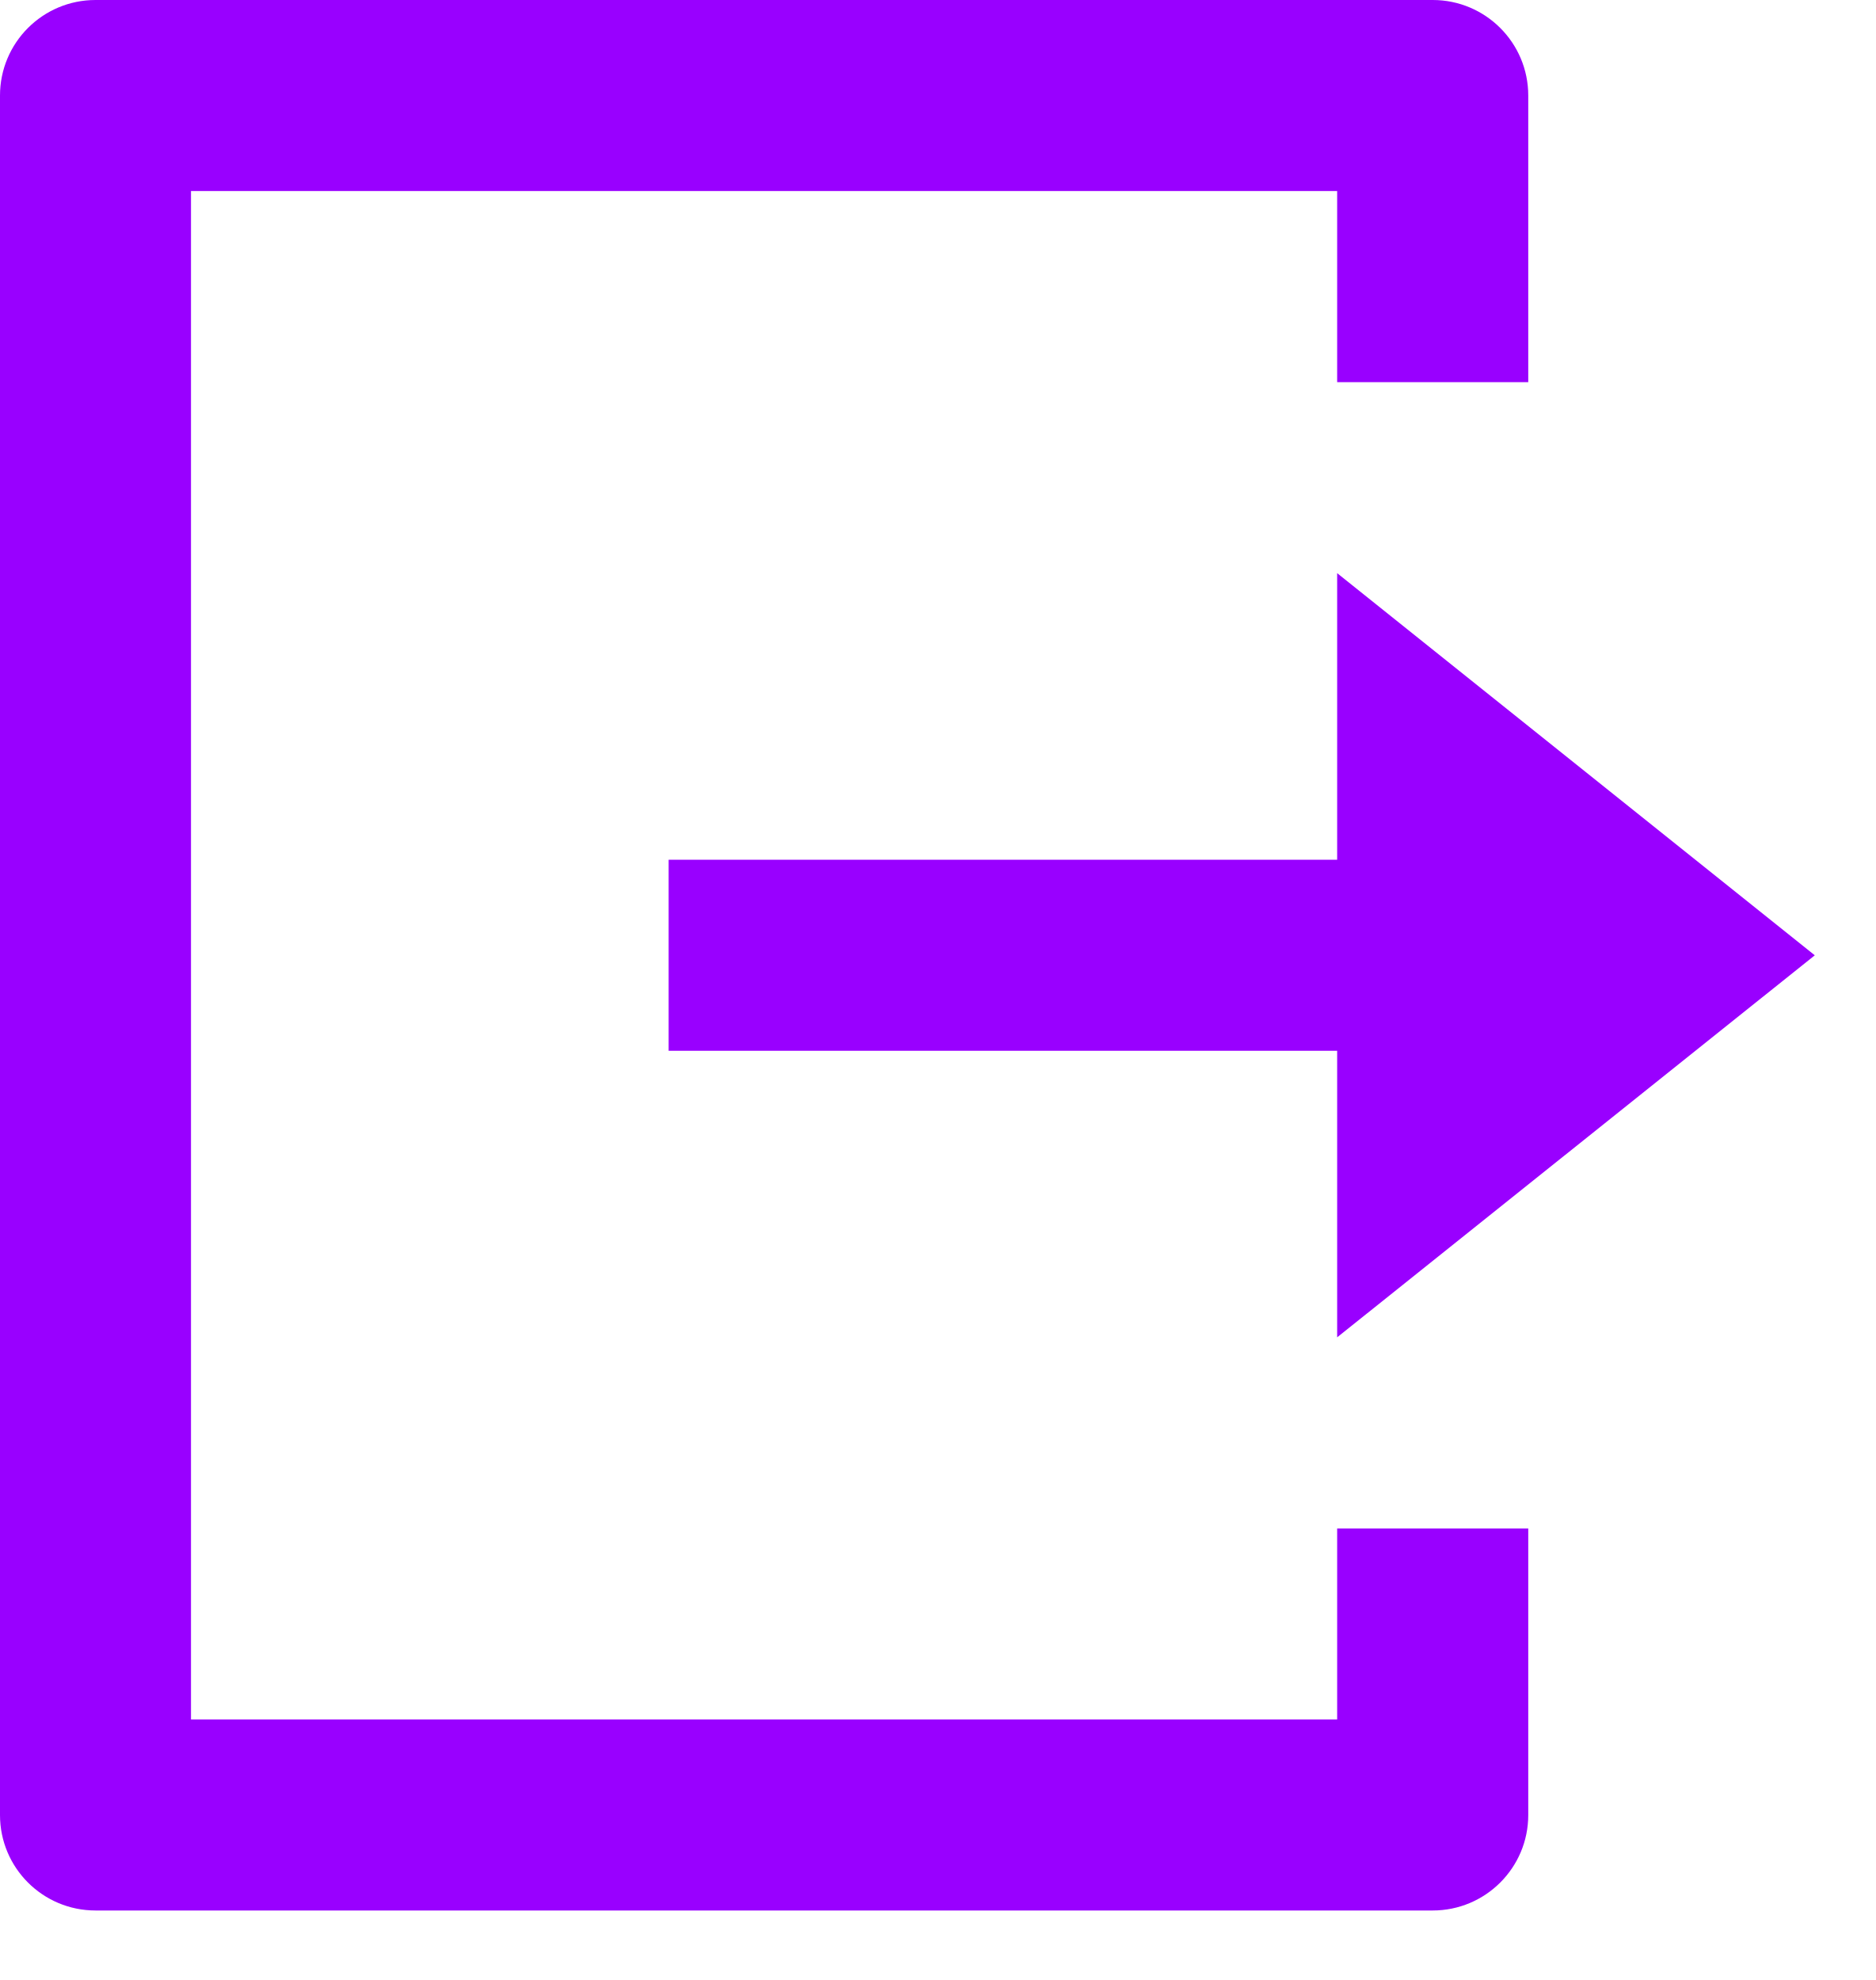
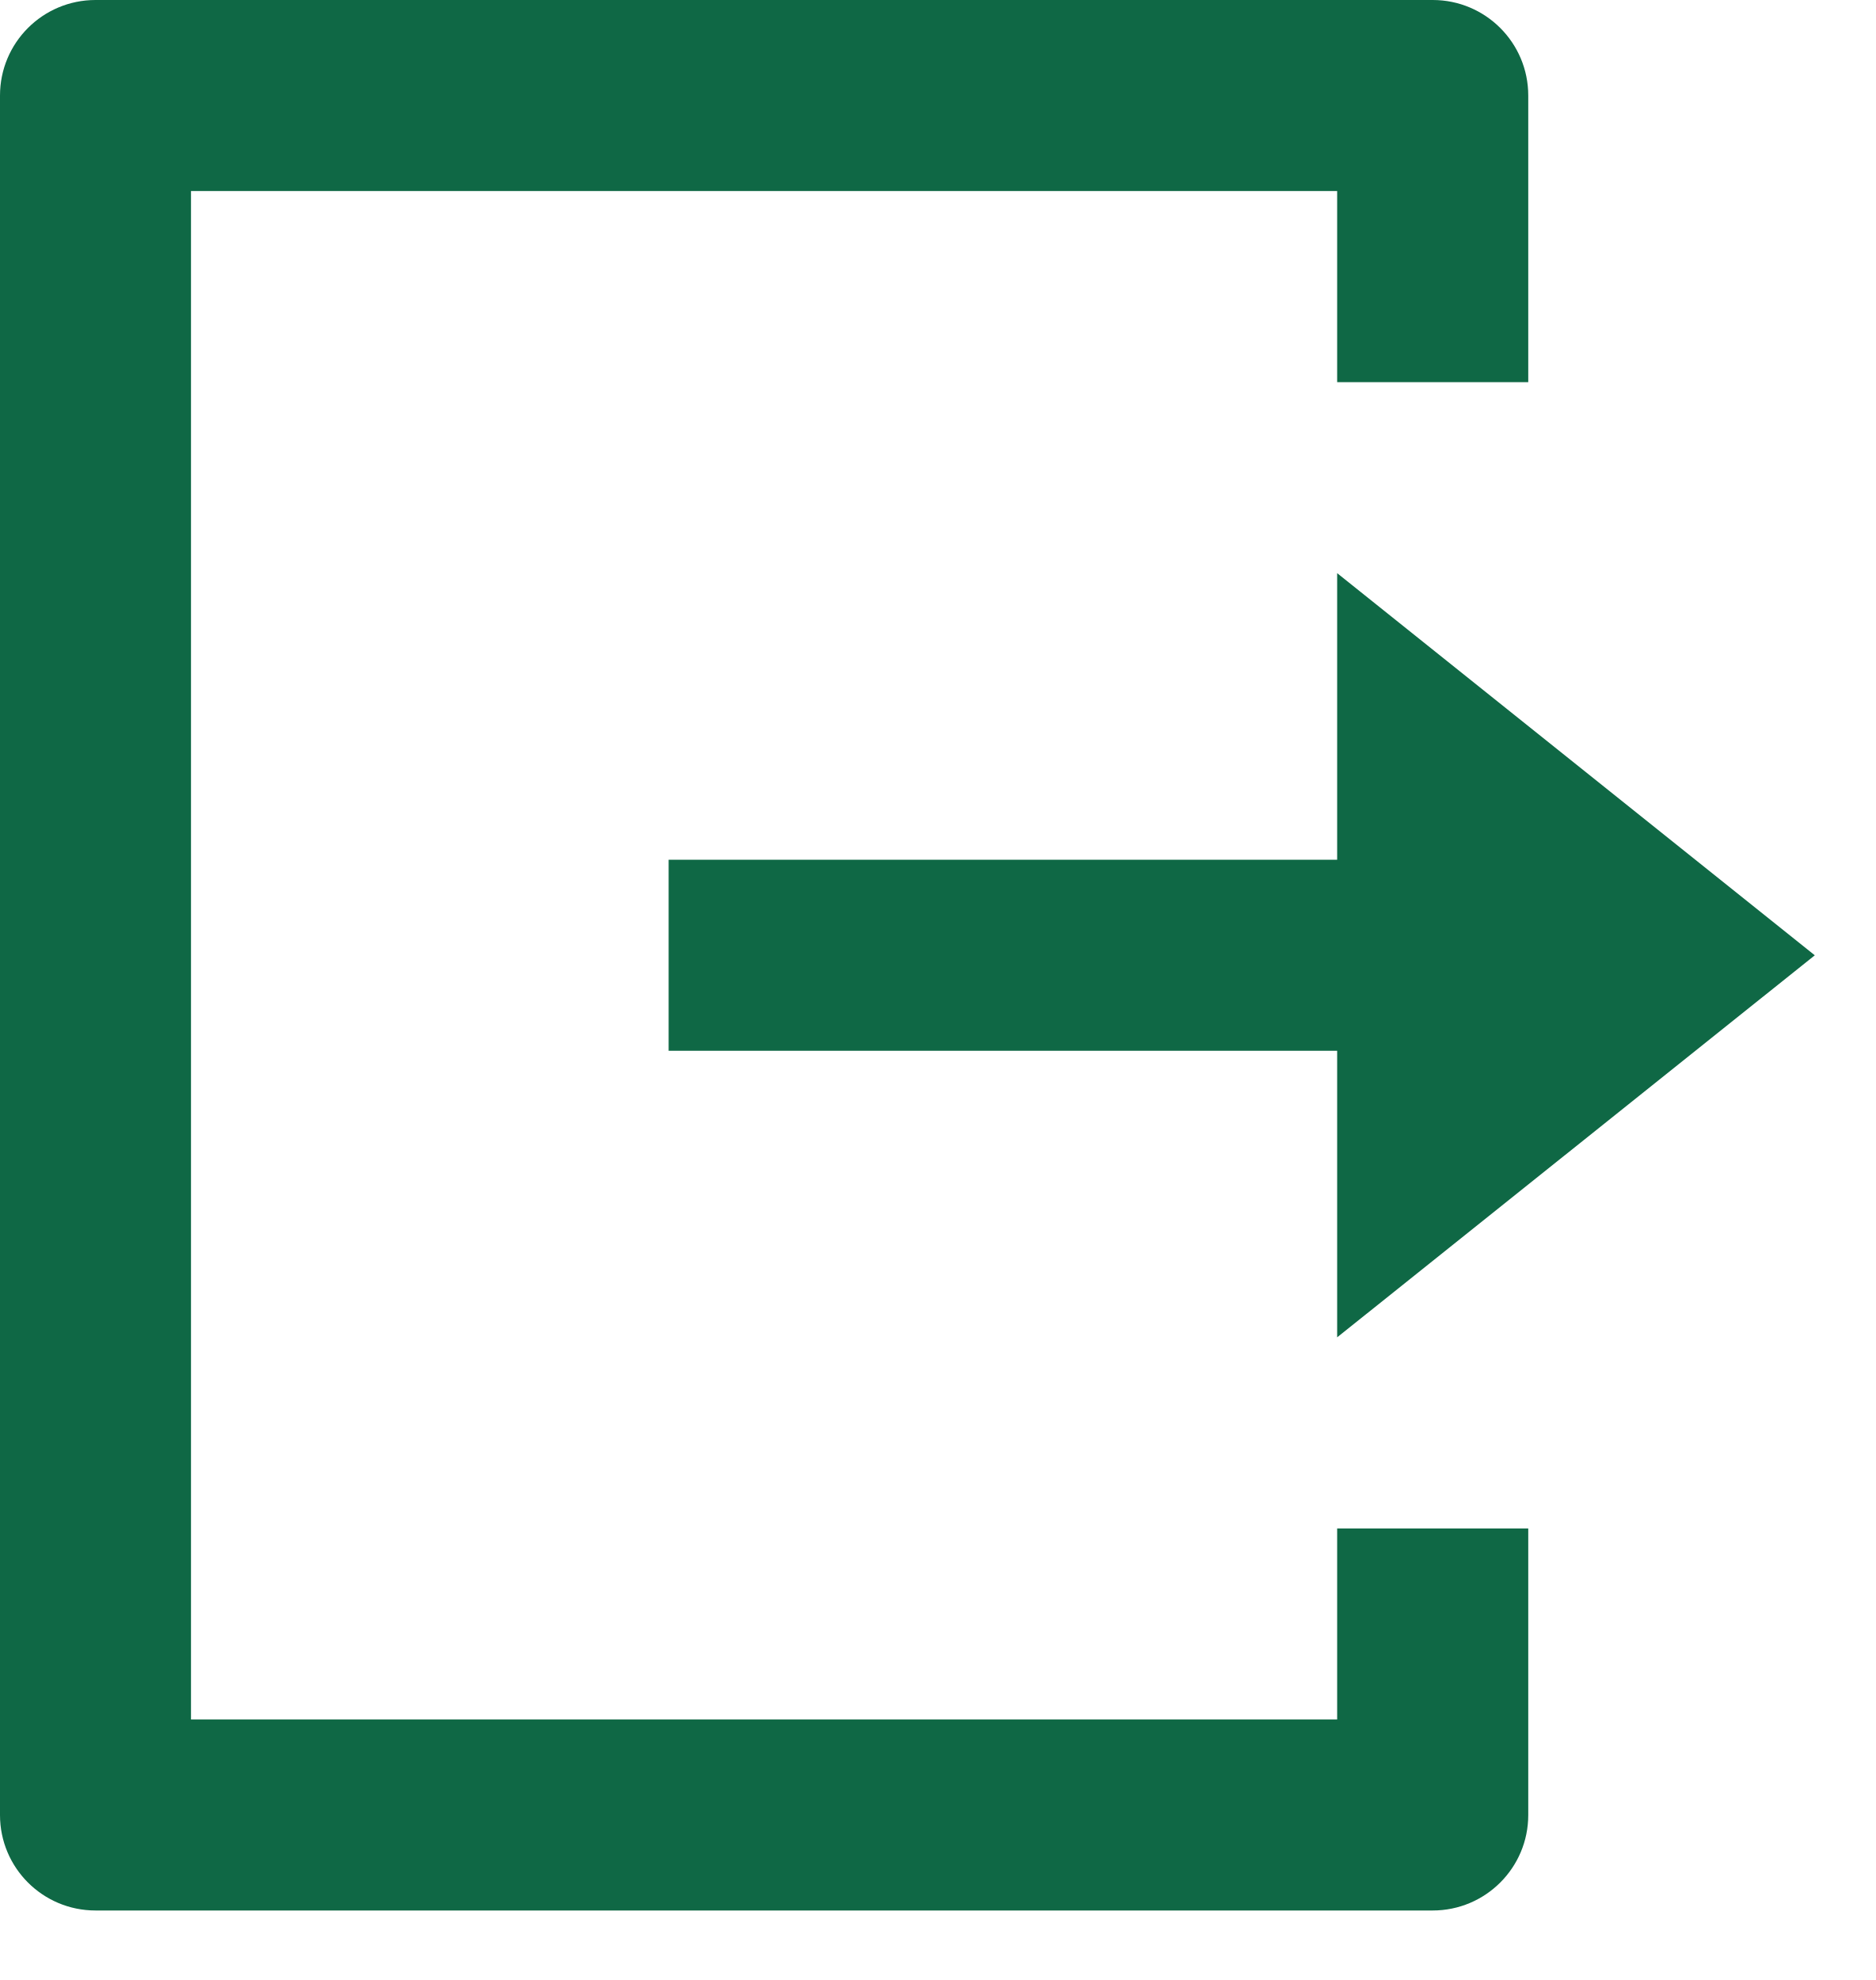
<svg xmlns="http://www.w3.org/2000/svg" width="18" height="19" viewBox="0 0 18 19" fill="none">
-   <path d="M0.917 18.333C0.41 18.333 0 17.923 0 17.417V0.917C0 0.41 0.41 0 0.917 0H13.75C14.256 0 14.667 0.41 14.667 0.917V3.667H12.833V1.833H1.833V16.5H12.833V14.667H14.667V17.417C14.667 17.923 14.256 18.333 13.75 18.333H0.917ZM12.833 12.833V10.083H6.417V8.25H12.833V5.5L17.417 9.167L12.833 12.833Z" fill="#9900FF" />
+   <path d="M0.917 18.333C0.41 18.333 0 17.923 0 17.417V0.917C0 0.41 0.41 0 0.917 0H13.75C14.256 0 14.667 0.41 14.667 0.917V3.667H12.833V1.833H1.833V16.5H12.833V14.667H14.667V17.417C14.667 17.923 14.256 18.333 13.75 18.333H0.917ZM12.833 12.833V10.083H6.417V8.25H12.833V5.5L17.417 9.167L12.833 12.833Z" fill="#0f6845" />
</svg>
